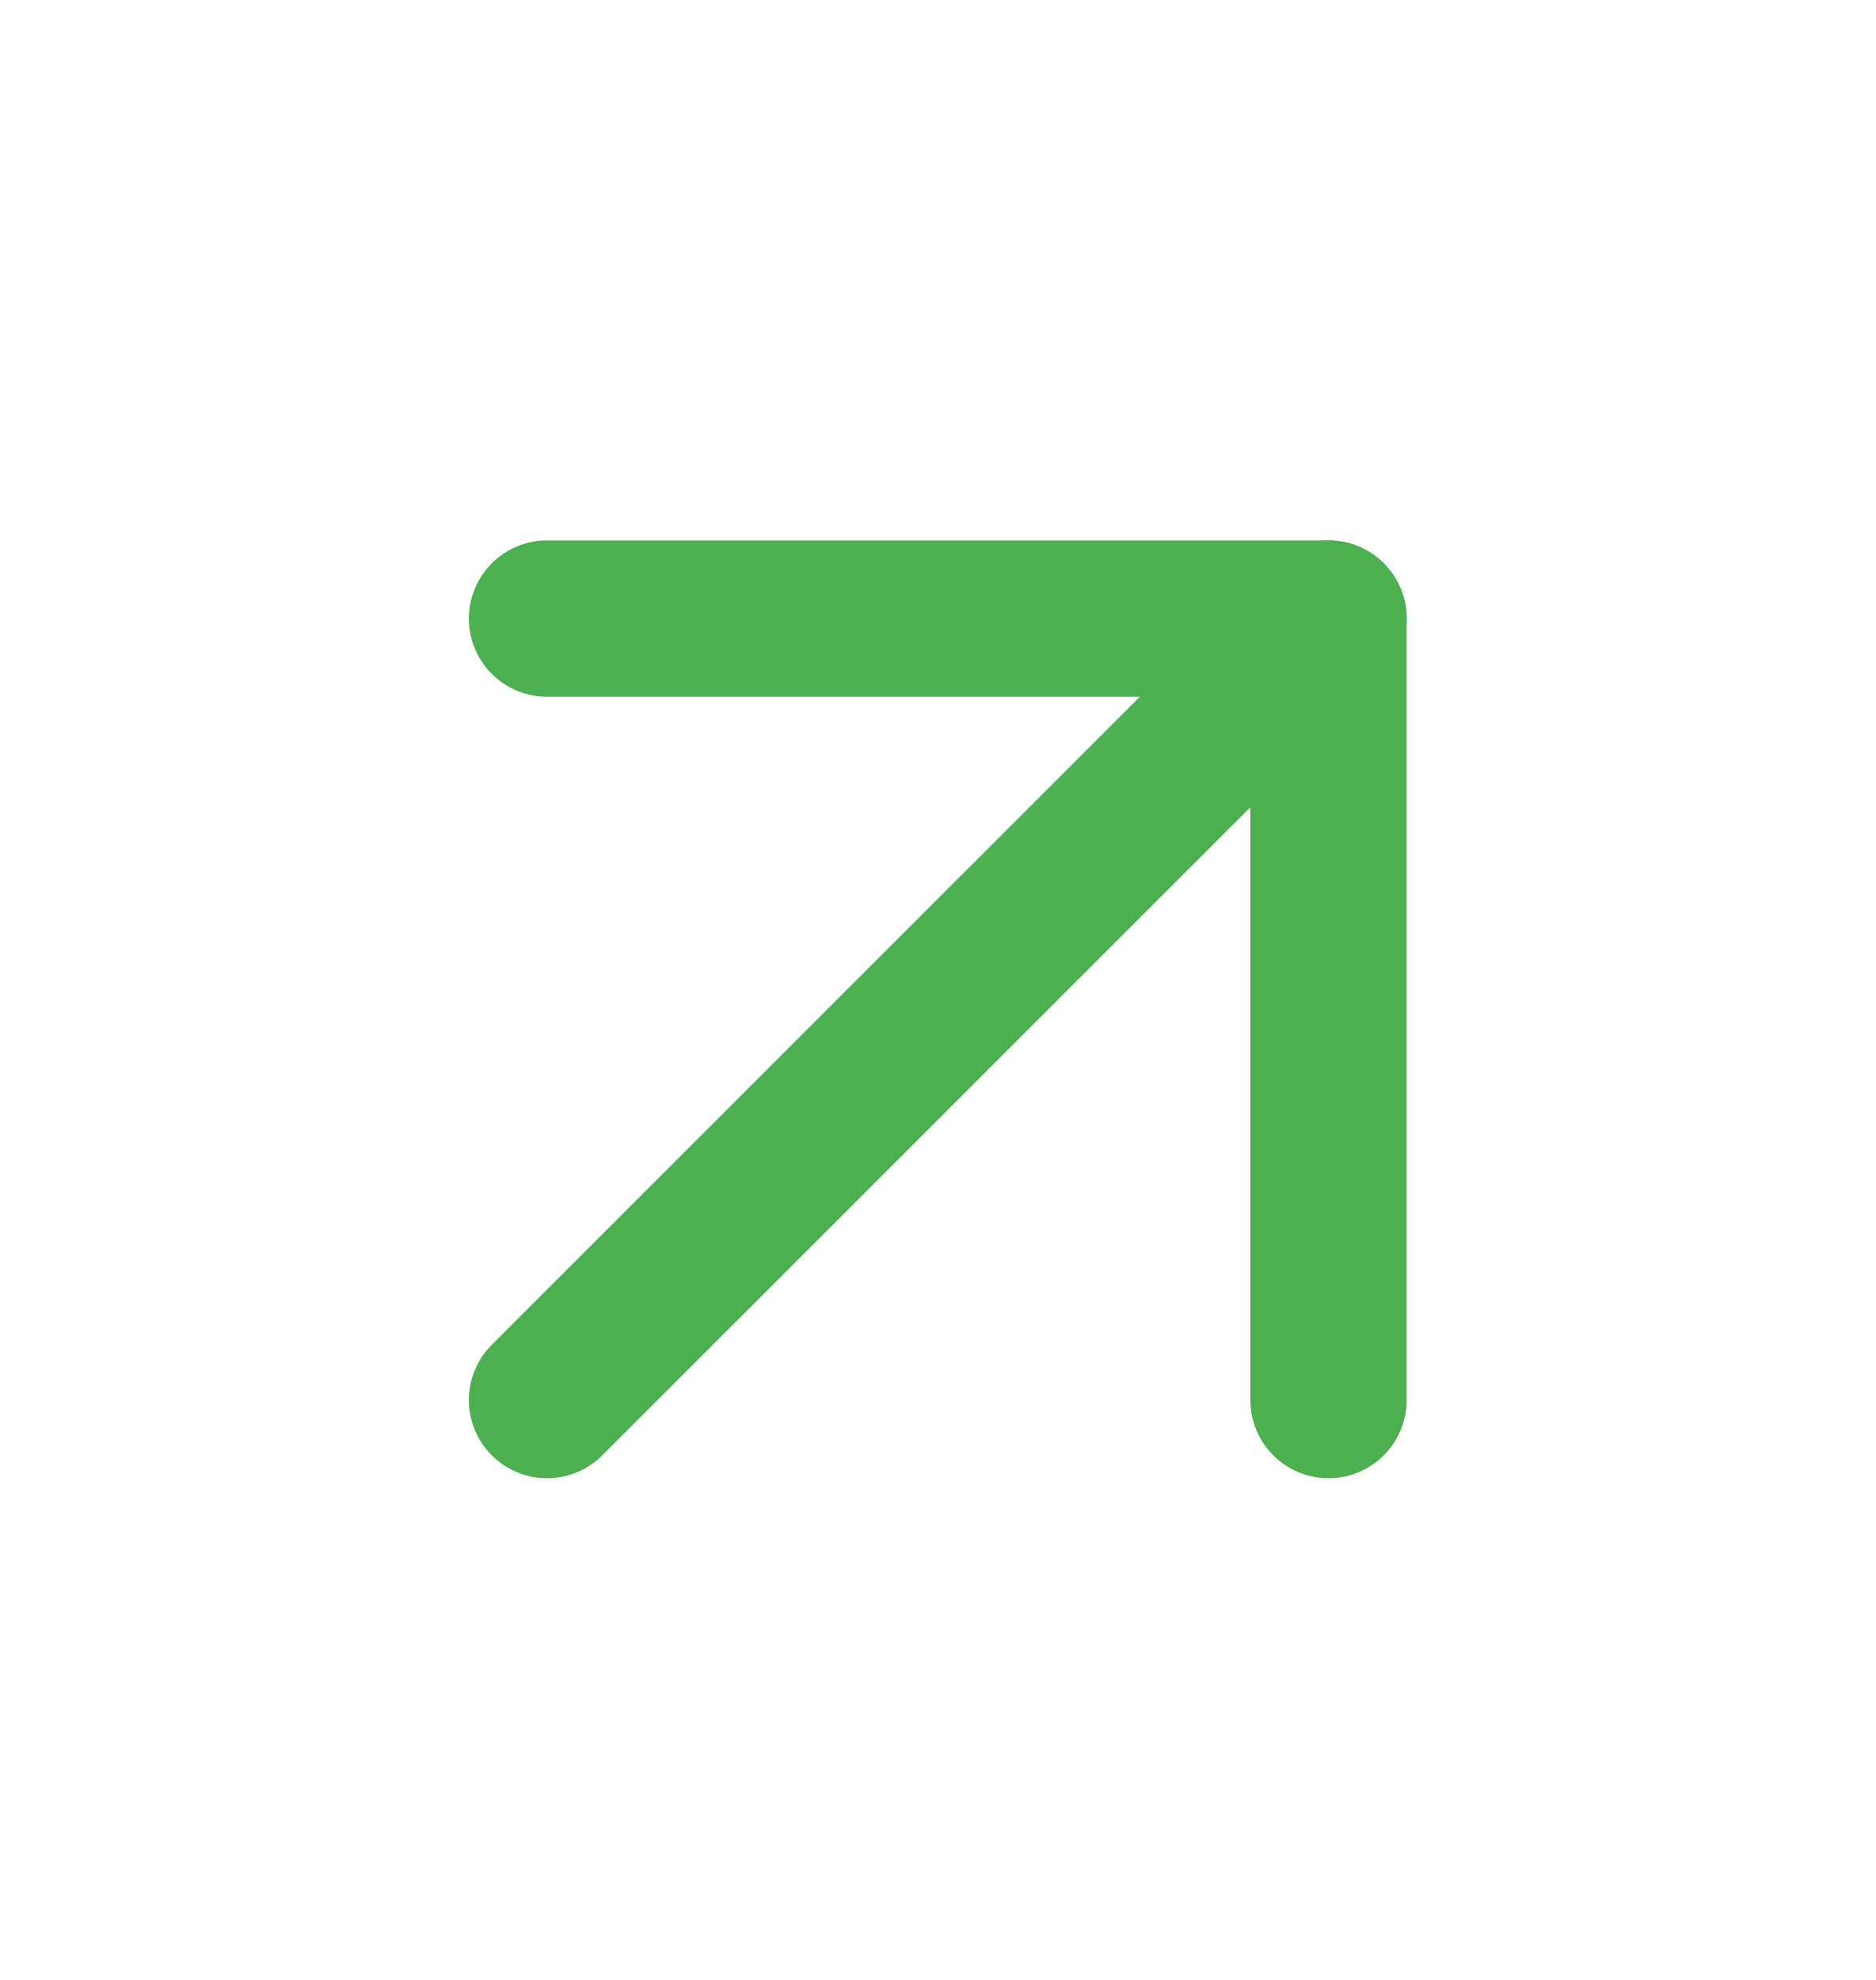
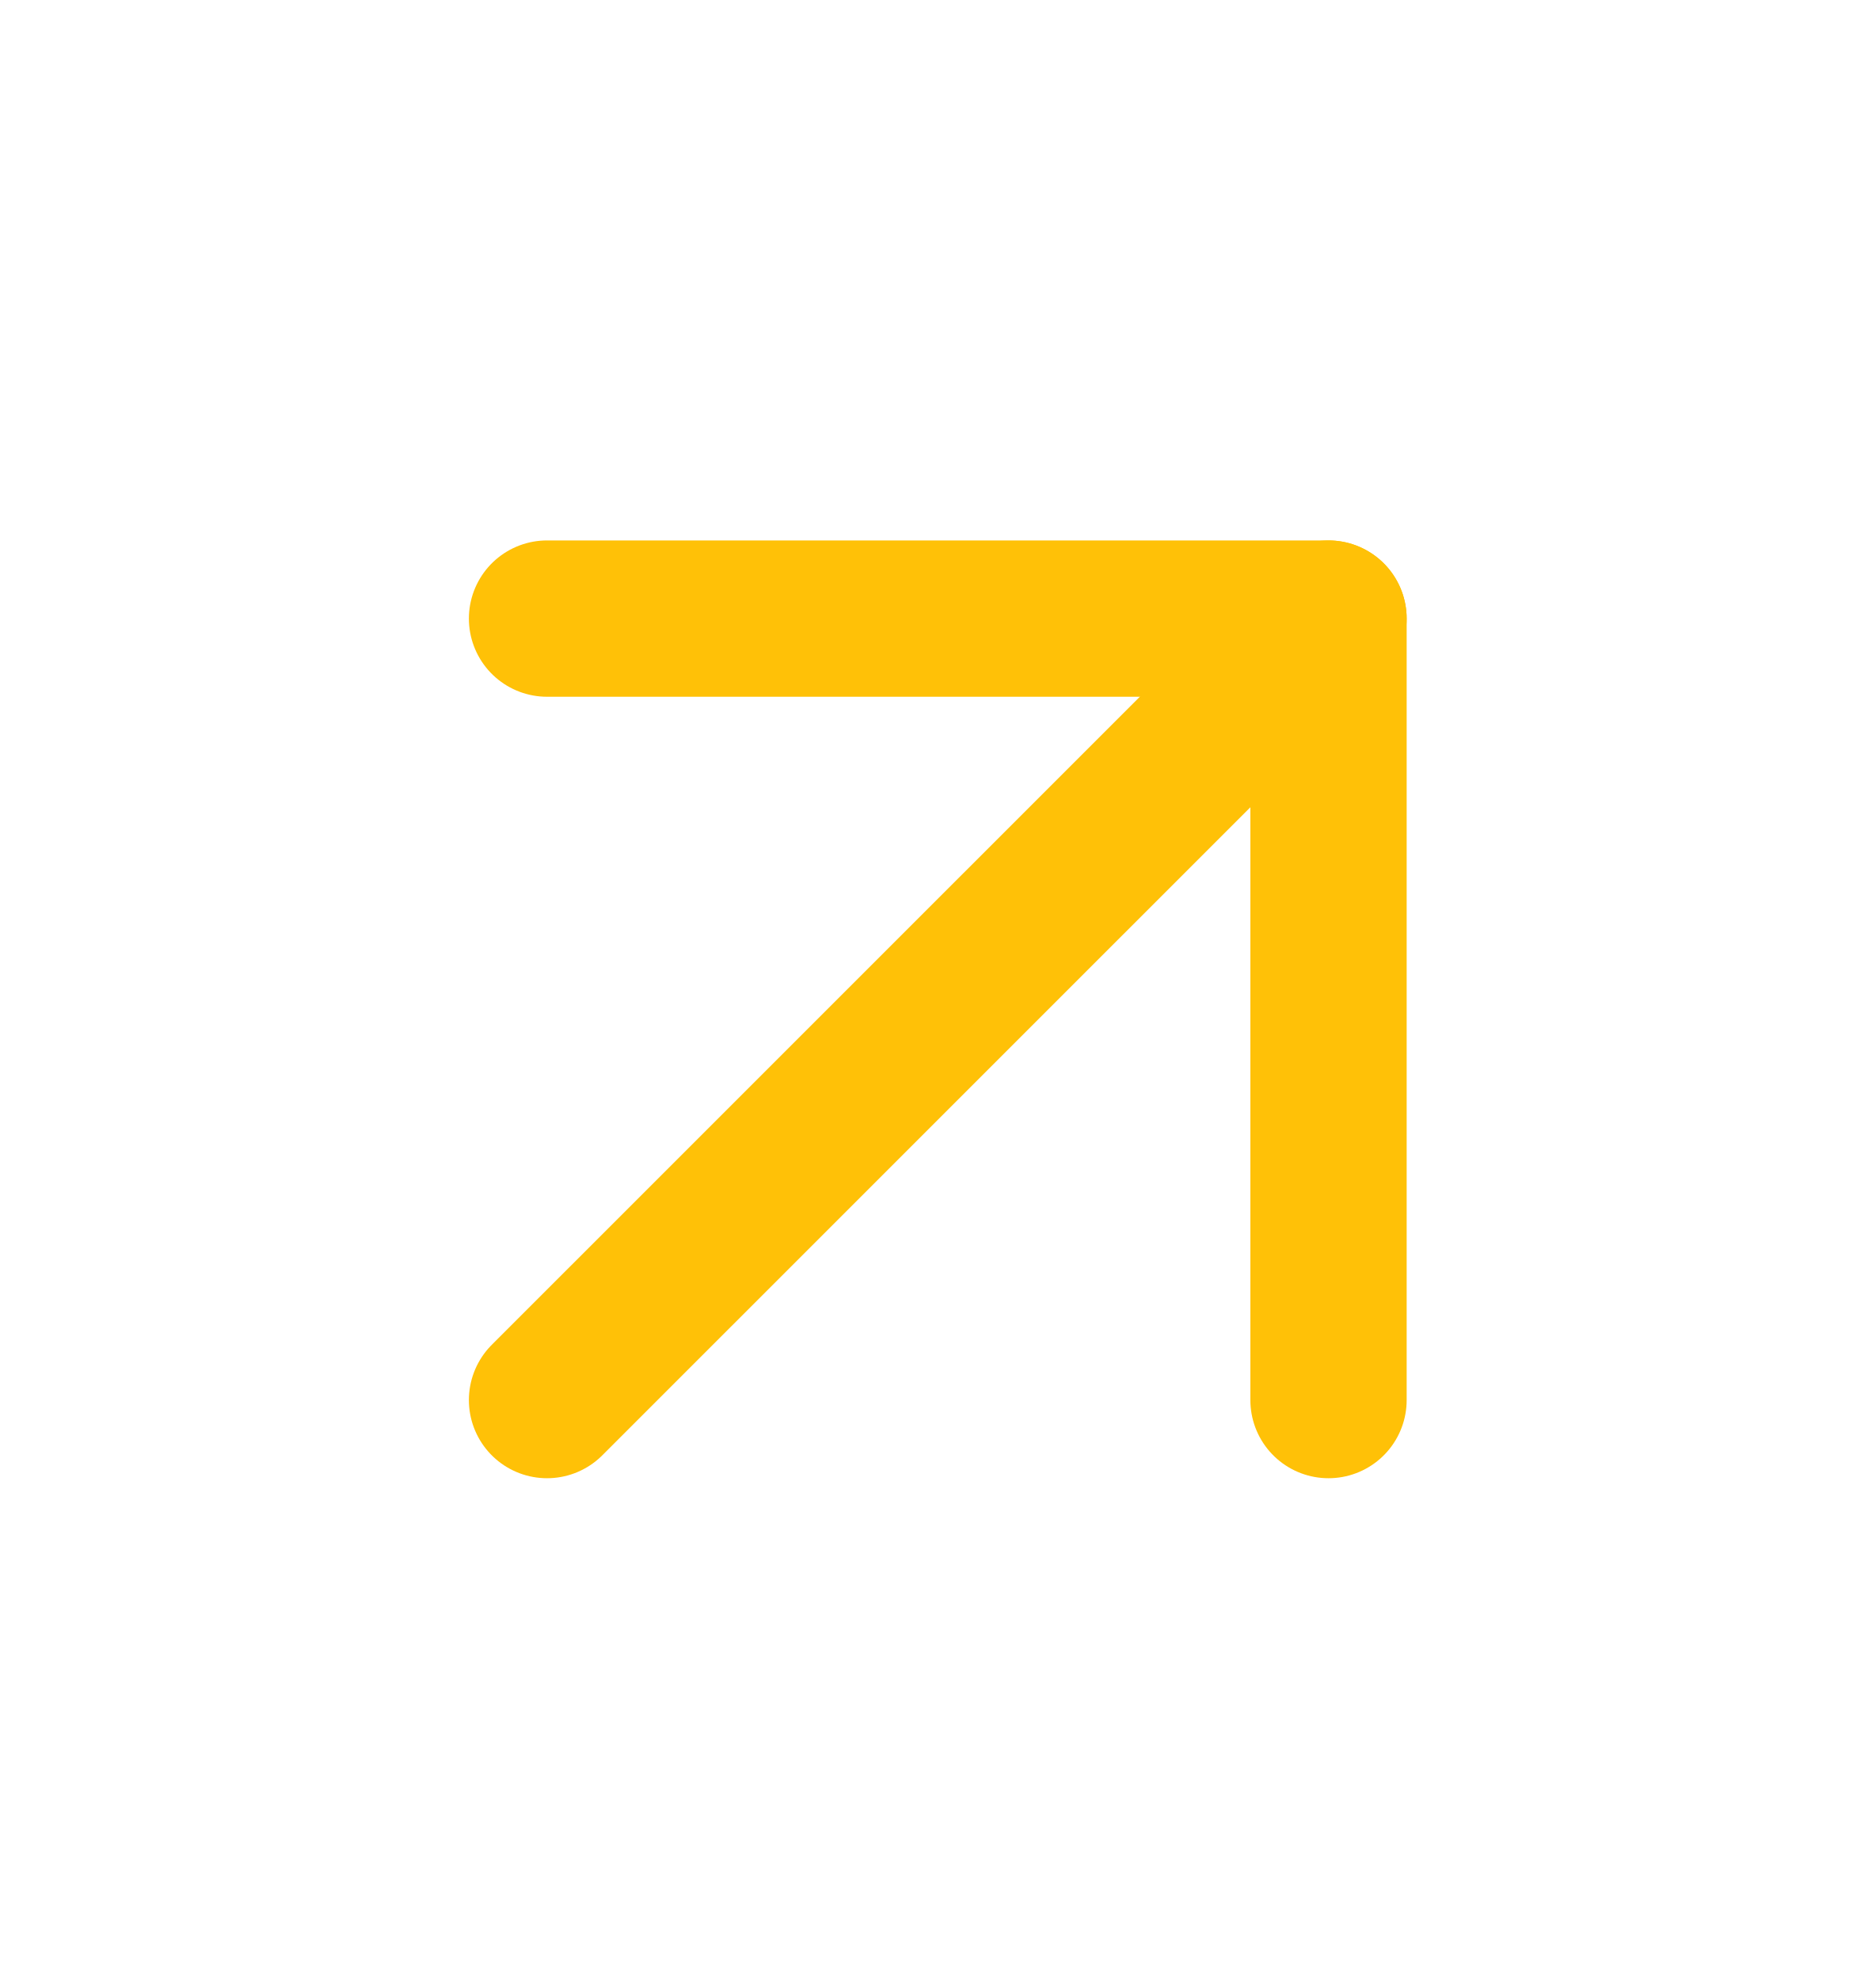
<svg xmlns="http://www.w3.org/2000/svg" width="18" height="19" viewBox="0 0 18 19" fill="none">
-   <path d="M5.25 13.435L12.75 5.936" stroke="#4CAF50" stroke-width="1.5" stroke-linecap="round" stroke-linejoin="round" />
-   <path d="M5.25 5.936H12.75V13.435" stroke="#4CAF50" stroke-width="1.5" stroke-linecap="round" stroke-linejoin="round" />
+   <path d="M5.25 13.435L12.75 5.936" stroke="#FFC107" stroke-width="1.5" stroke-linecap="round" stroke-linejoin="round" />
+   <path d="M5.25 5.936H12.75V13.435" stroke="#FFC107" stroke-width="1.5" stroke-linecap="round" stroke-linejoin="round" />
</svg>
